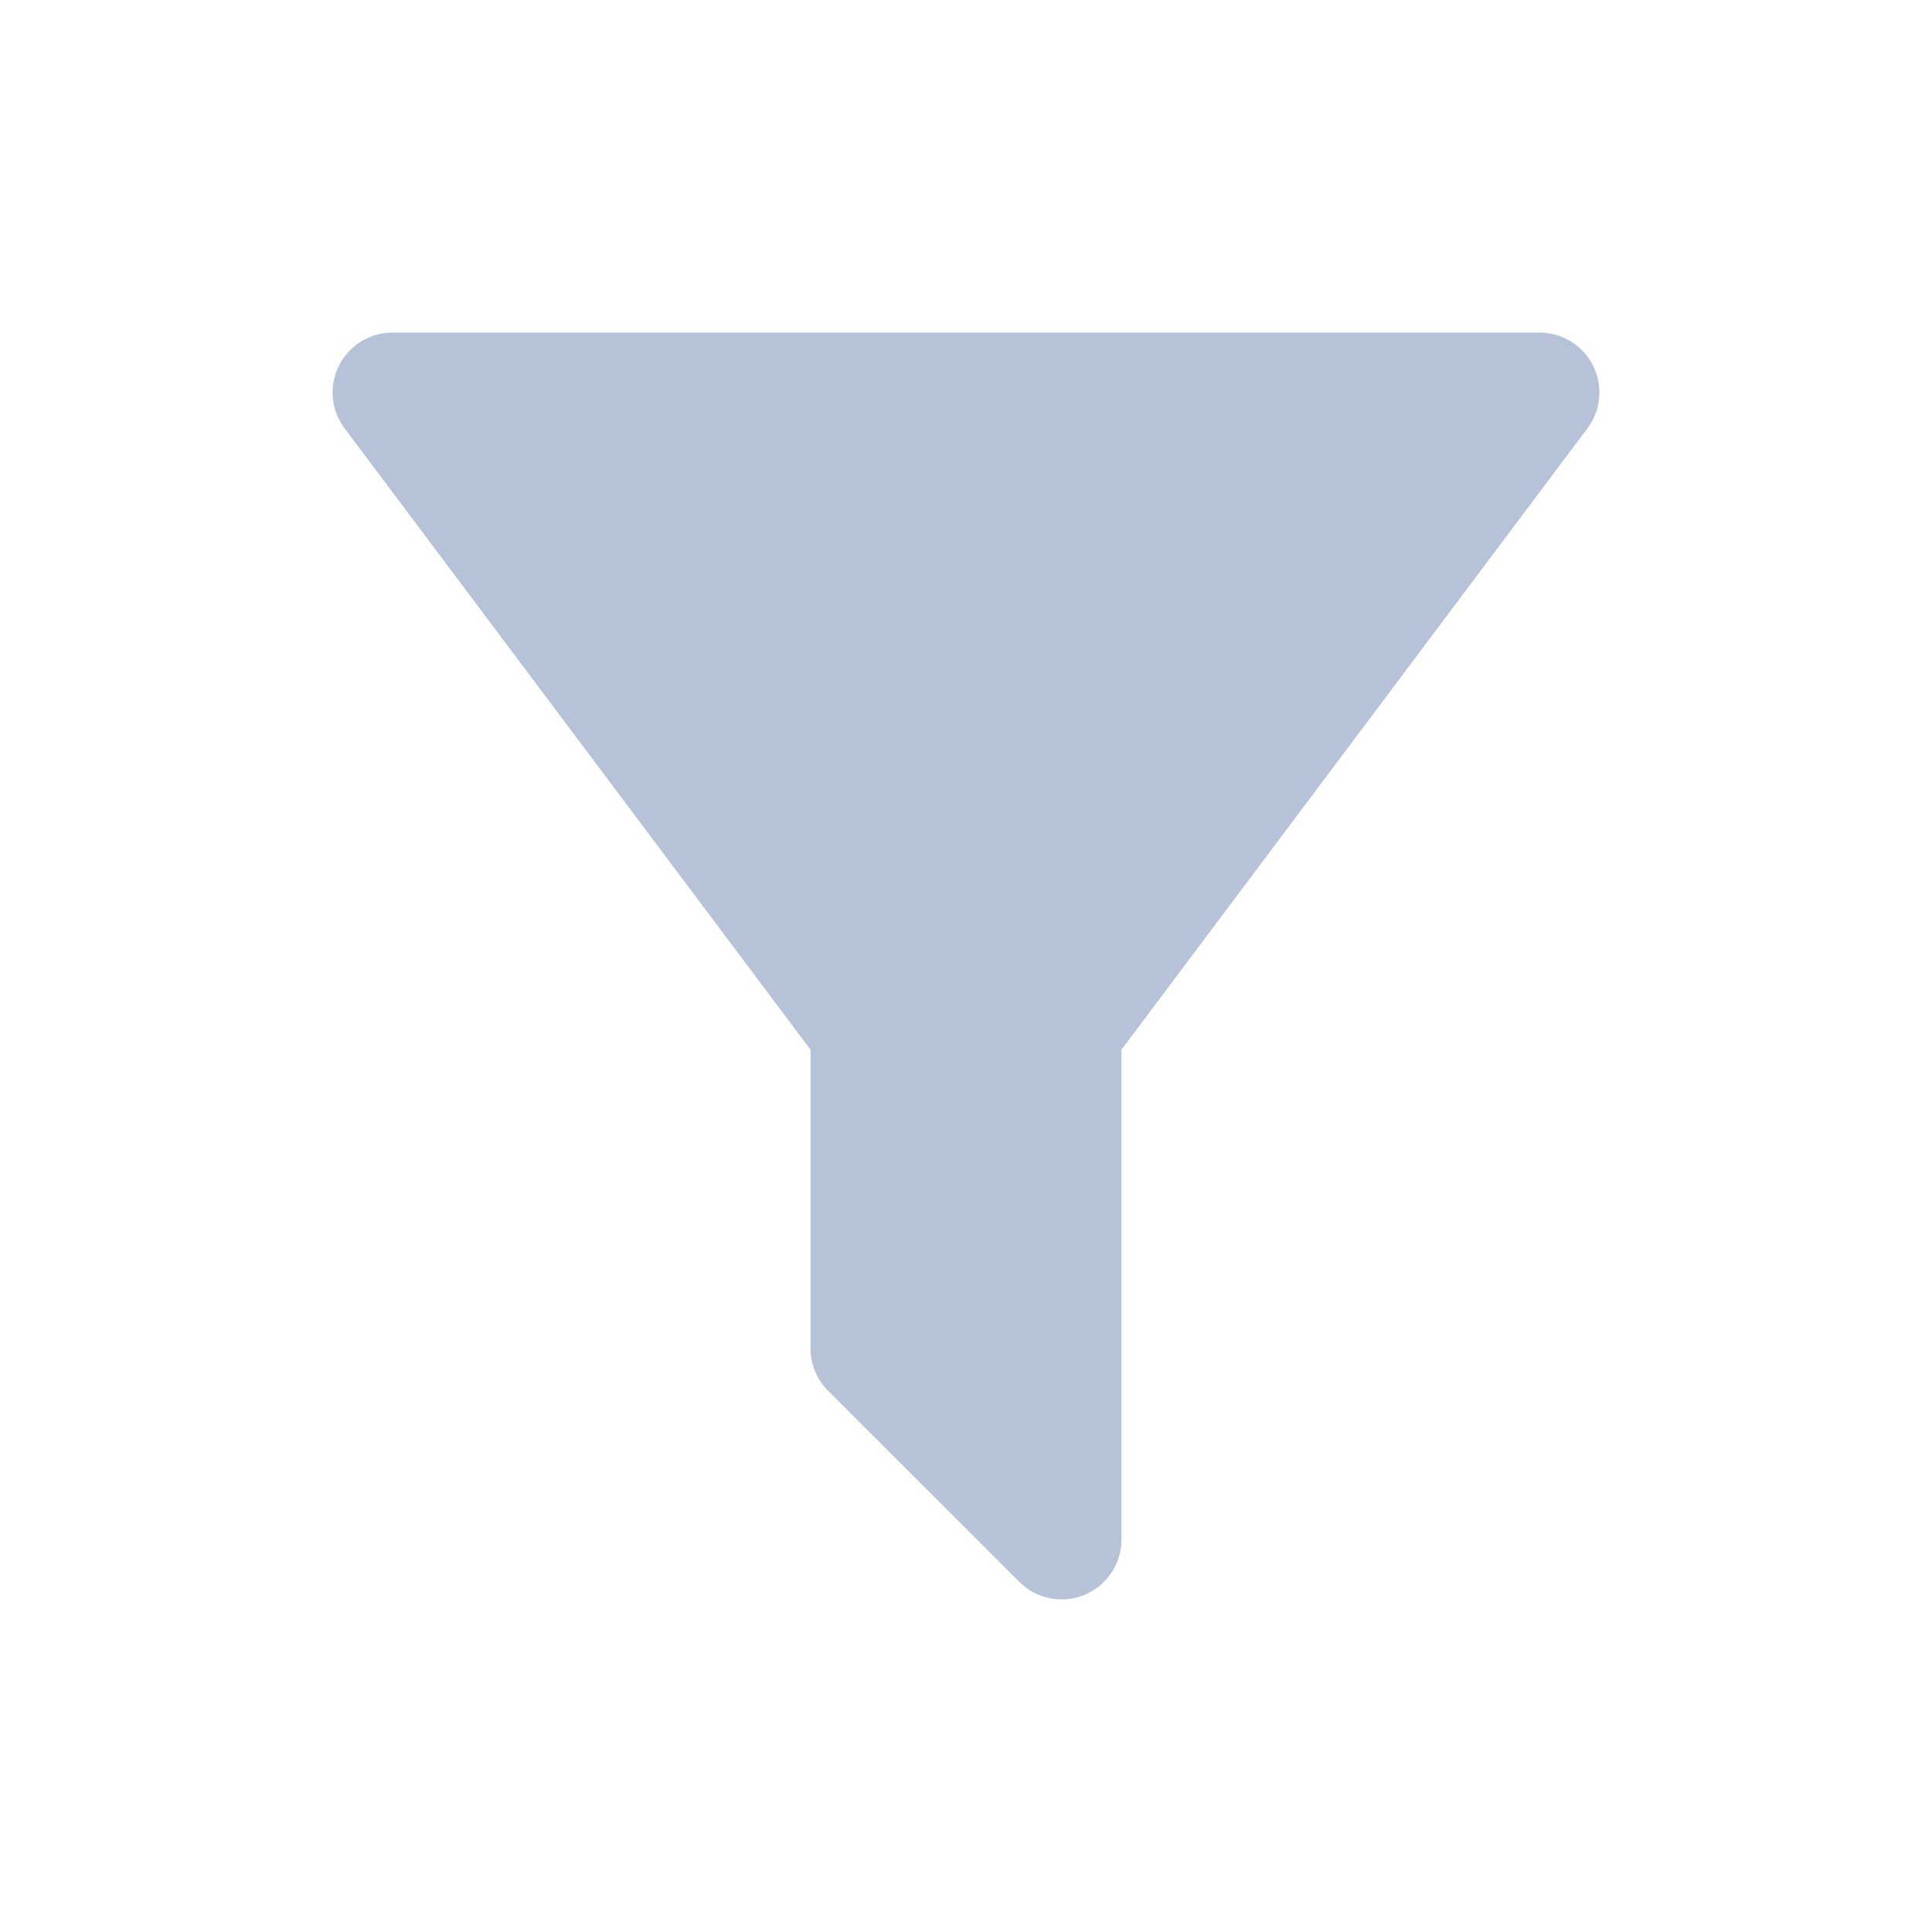
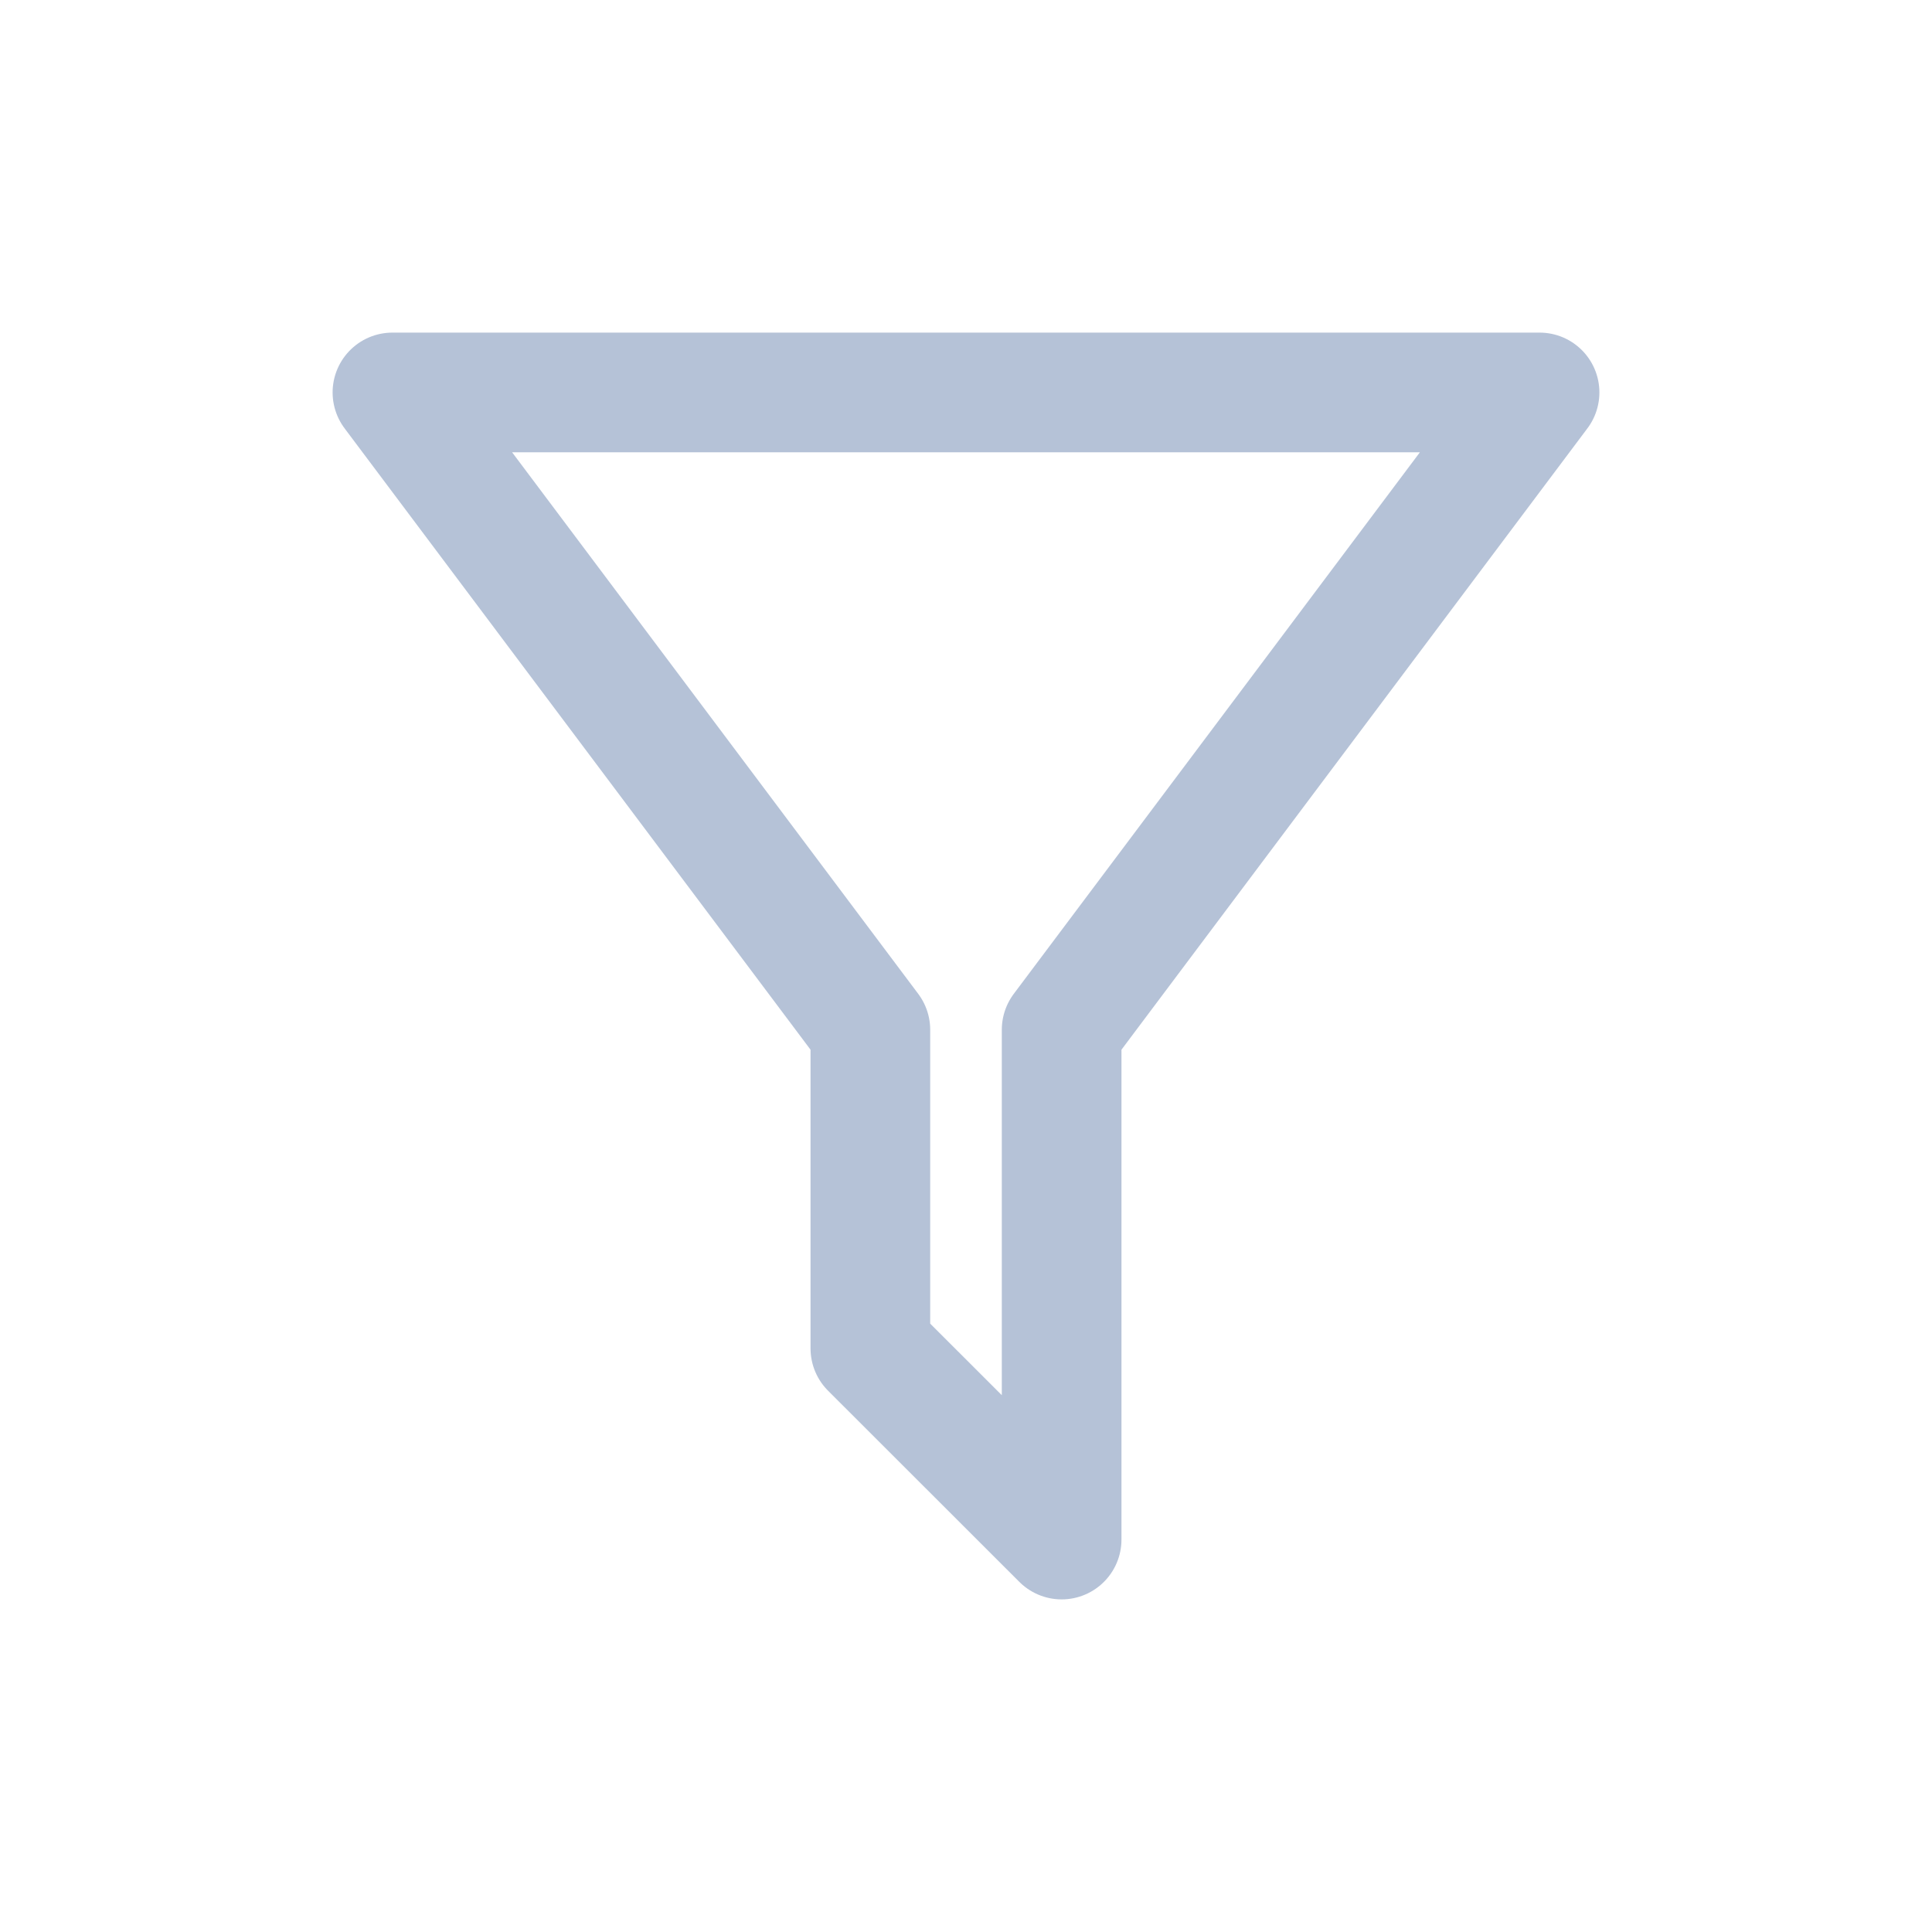
<svg xmlns="http://www.w3.org/2000/svg" width="current" height="current" viewBox="0 0 16 16" fill="none">
-   <path d="M12.75 3.25H3.25L7.208 8.528V11.167L8.792 12.75V8.528L12.75 3.25Z" fill="#B5C2D7" stroke="#B5C2D7" stroke-width="0.991" stroke-linecap="round" stroke-linejoin="round" />
+   <path d="M12.75 3.25H3.25L7.208 8.528V11.167L8.792 12.75V8.528L12.75 3.25Z" fill="current" stroke="#B5C2D7" stroke-width="0.991" stroke-linecap="round" stroke-linejoin="round" />
</svg>
